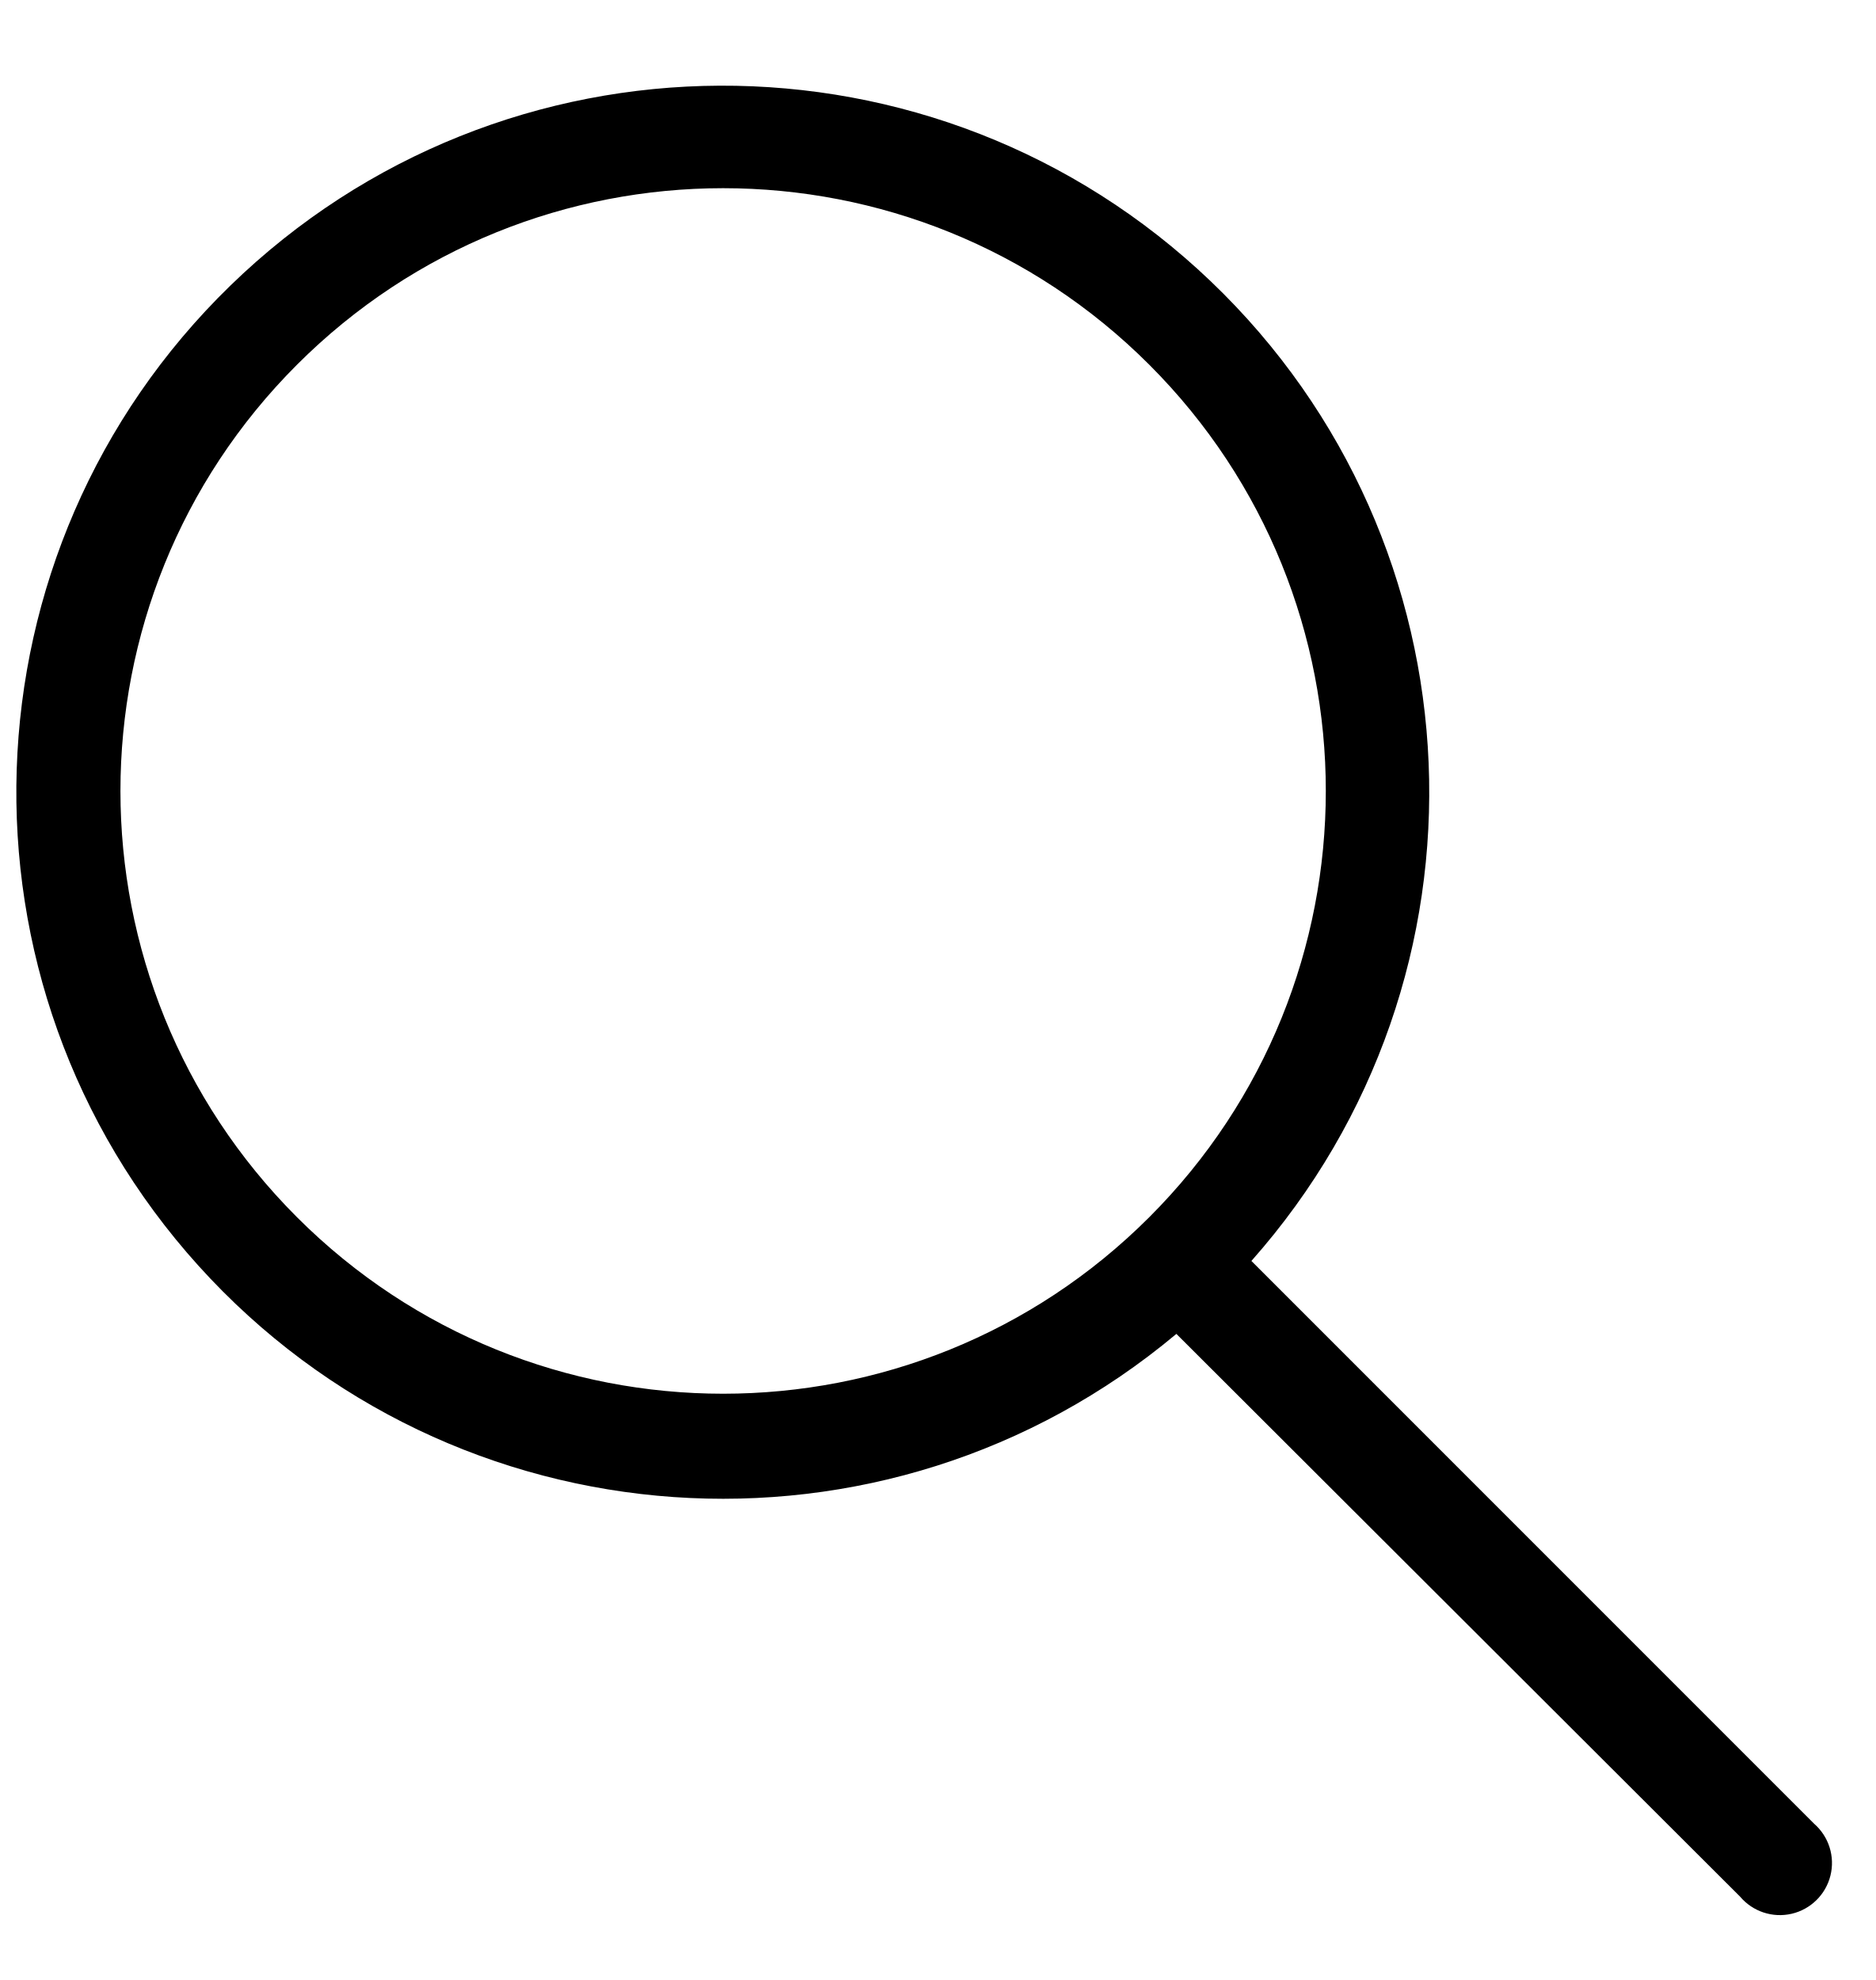
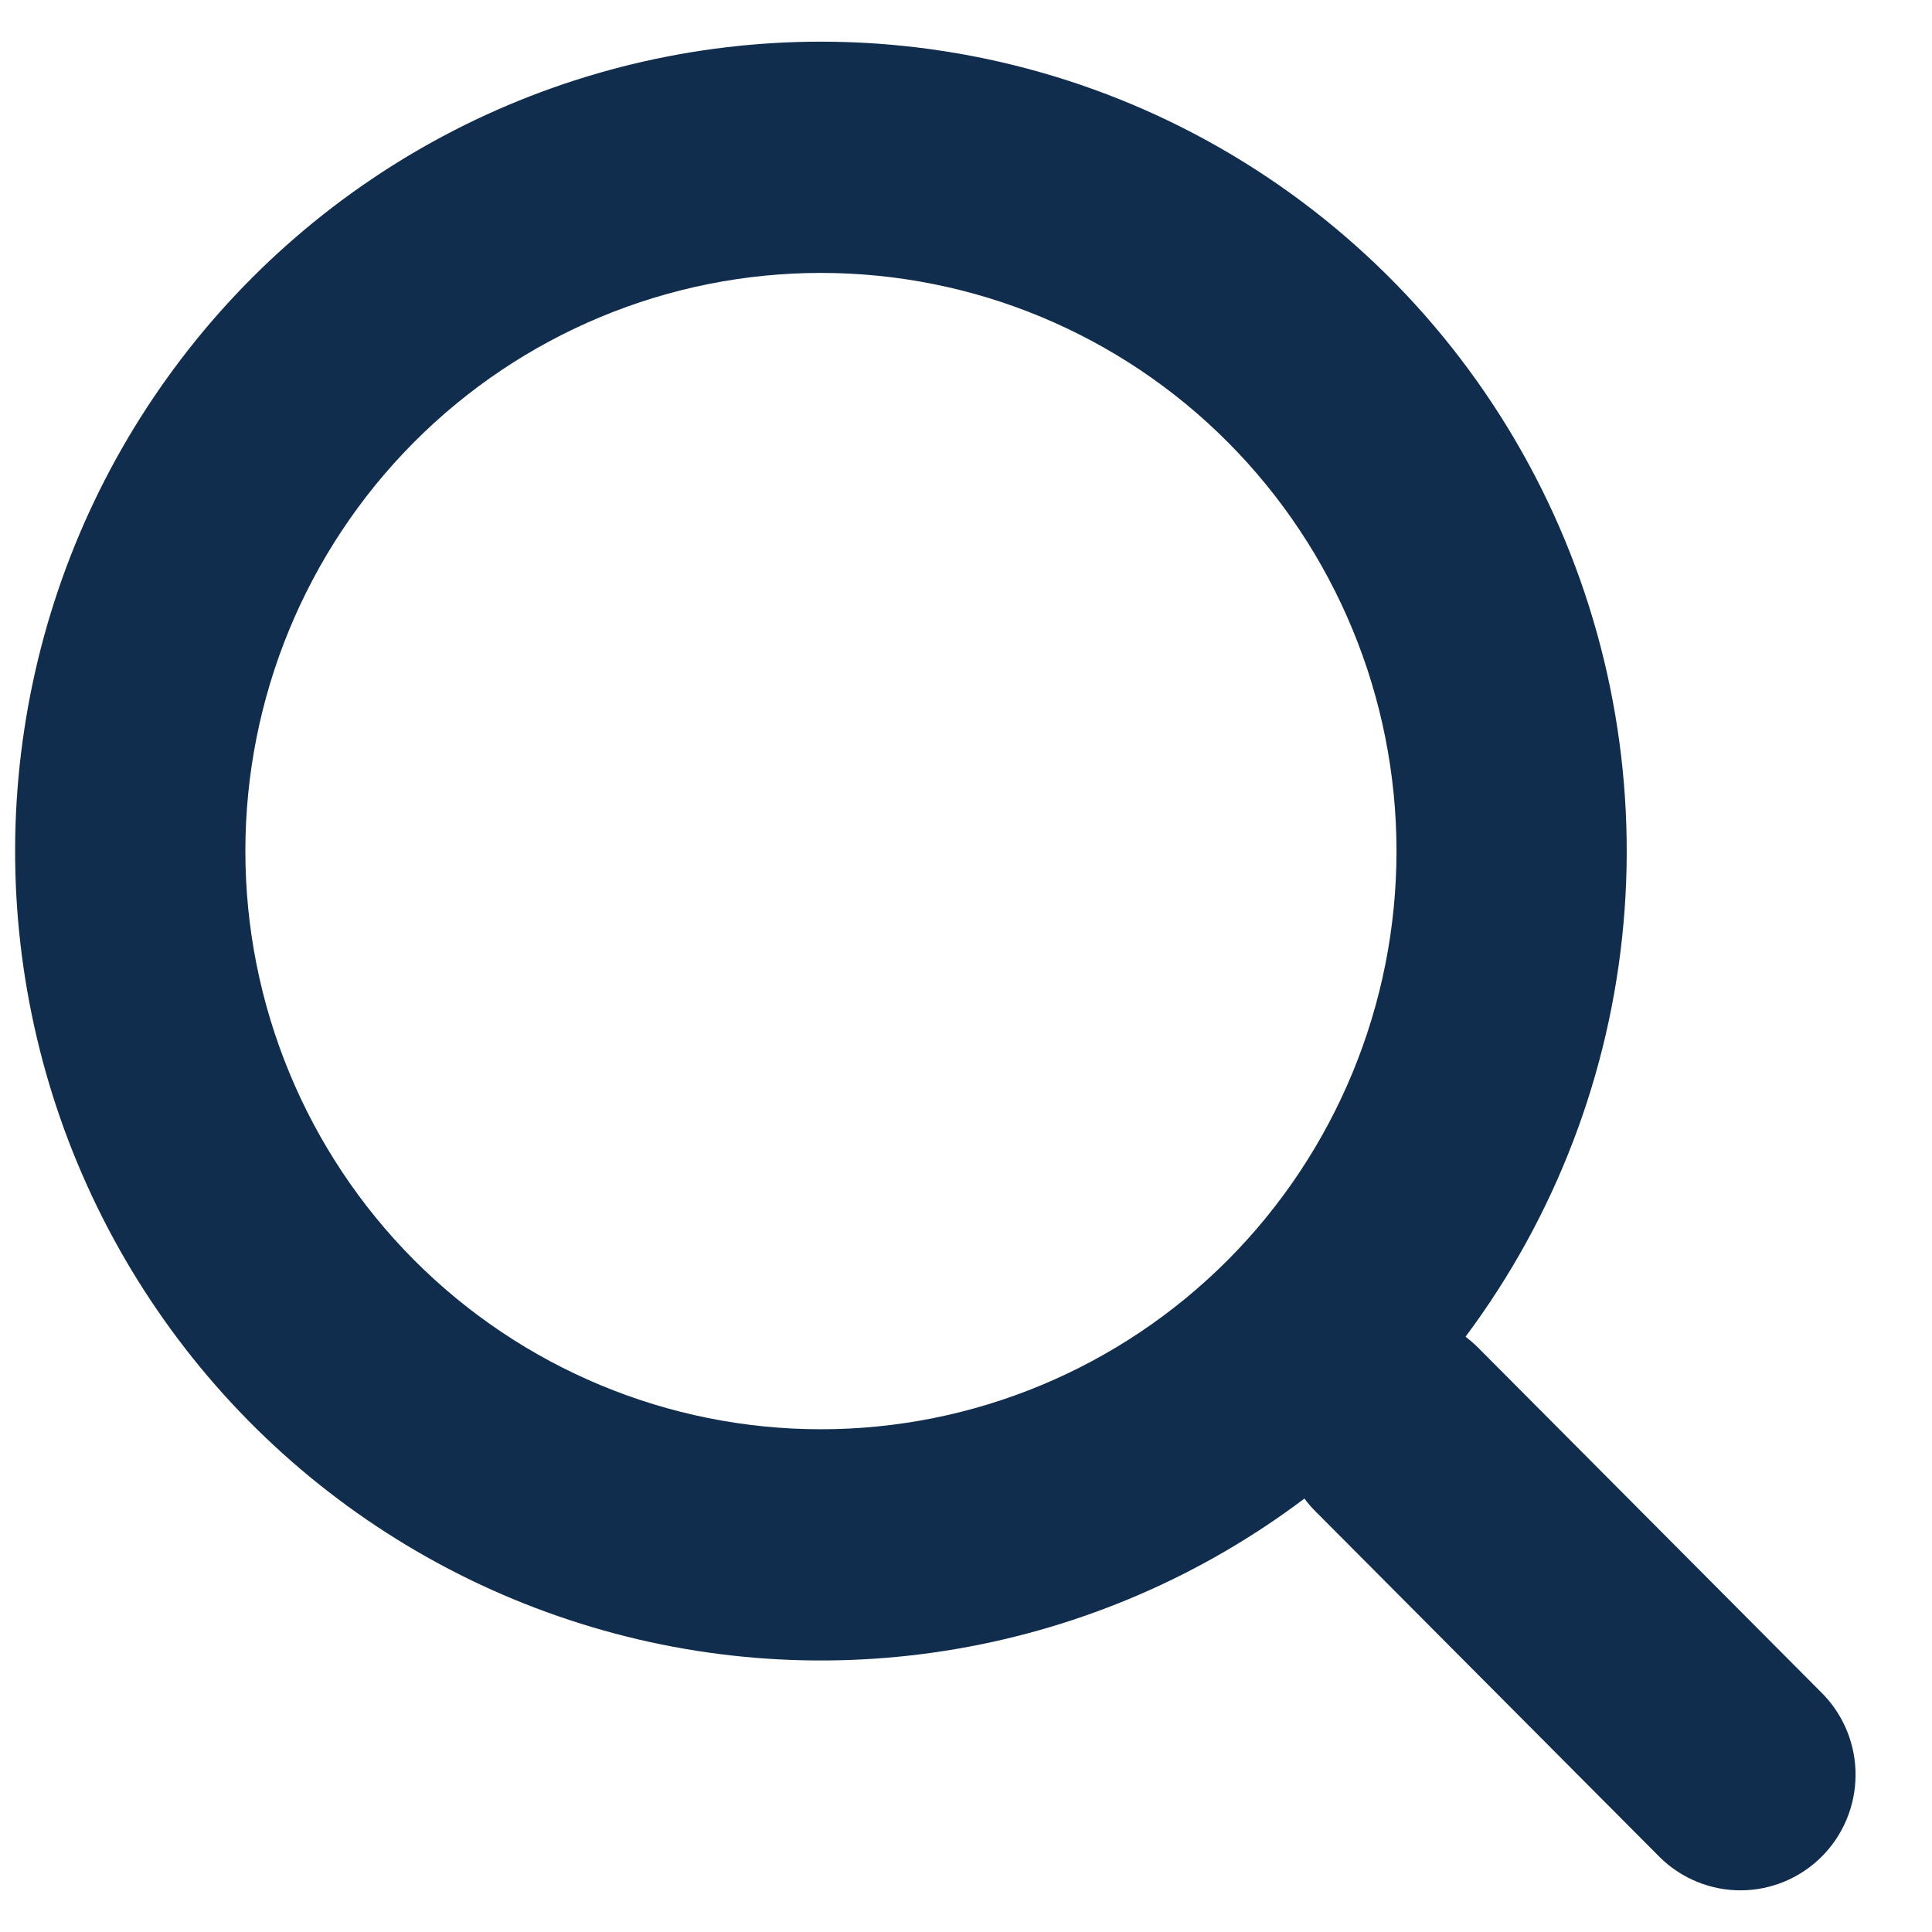
- <svg fill="none" class="icon icon-search" viewBox="0 0 18 19">
-   <path fill="currentColor" fill-rule="evenodd" d="M11.03 11.68A5.784 5.784 0 1 1 2.85 3.5a5.784 5.784 0 0 1 8.18 8.18m.26 1.12a6.78 6.78 0 1 1 .72-.7l5.4 5.4a.5.5 0 1 1-.71.7z" clip-rule="evenodd" />
+ <svg xmlns="http://www.w3.org/2000/svg" class="icon icon-search" width="23" height="23" viewBox="0 0 23 23" fill="none">
+   <path fill-rule="evenodd" clip-rule="evenodd" d="M2.921 10.132C2.921 8.306 3.643 6.556 4.928 5.265C6.213 3.974 7.956 3.249 9.773 3.249C11.59 3.249 13.333 3.974 14.618 5.265C15.903 6.556 16.625 8.306 16.625 10.132C16.625 11.957 15.903 13.708 14.618 14.999C13.333 16.289 11.59 17.015 9.773 17.015C7.956 17.015 6.213 16.289 4.928 14.999C3.643 13.708 2.921 11.957 2.921 10.132ZM9.773 0.496C8.253 0.496 6.755 0.859 5.402 1.554C4.049 2.25 2.879 3.259 1.991 4.498C1.102 5.736 0.519 7.169 0.29 8.679C0.06 10.188 0.192 11.73 0.672 13.179C1.153 14.627 1.969 15.94 3.054 17.01C4.139 18.079 5.462 18.874 6.913 19.329C8.363 19.785 9.901 19.887 11.399 19.628C12.897 19.369 14.313 18.757 15.529 17.84C15.568 17.893 15.61 17.942 15.656 17.988L19.767 22.117C20.026 22.368 20.372 22.507 20.731 22.504C21.091 22.501 21.434 22.356 21.689 22.101C21.943 21.846 22.087 21.5 22.09 21.139C22.093 20.778 21.955 20.431 21.705 20.171L17.594 16.041C17.548 15.995 17.499 15.953 17.447 15.913C18.516 14.482 19.167 12.779 19.327 10.997C19.487 9.215 19.15 7.423 18.353 5.822C17.556 4.222 16.332 2.876 14.816 1.935C13.301 0.994 11.555 0.496 9.773 0.496Z" fill="#112D4E" />
</svg>
